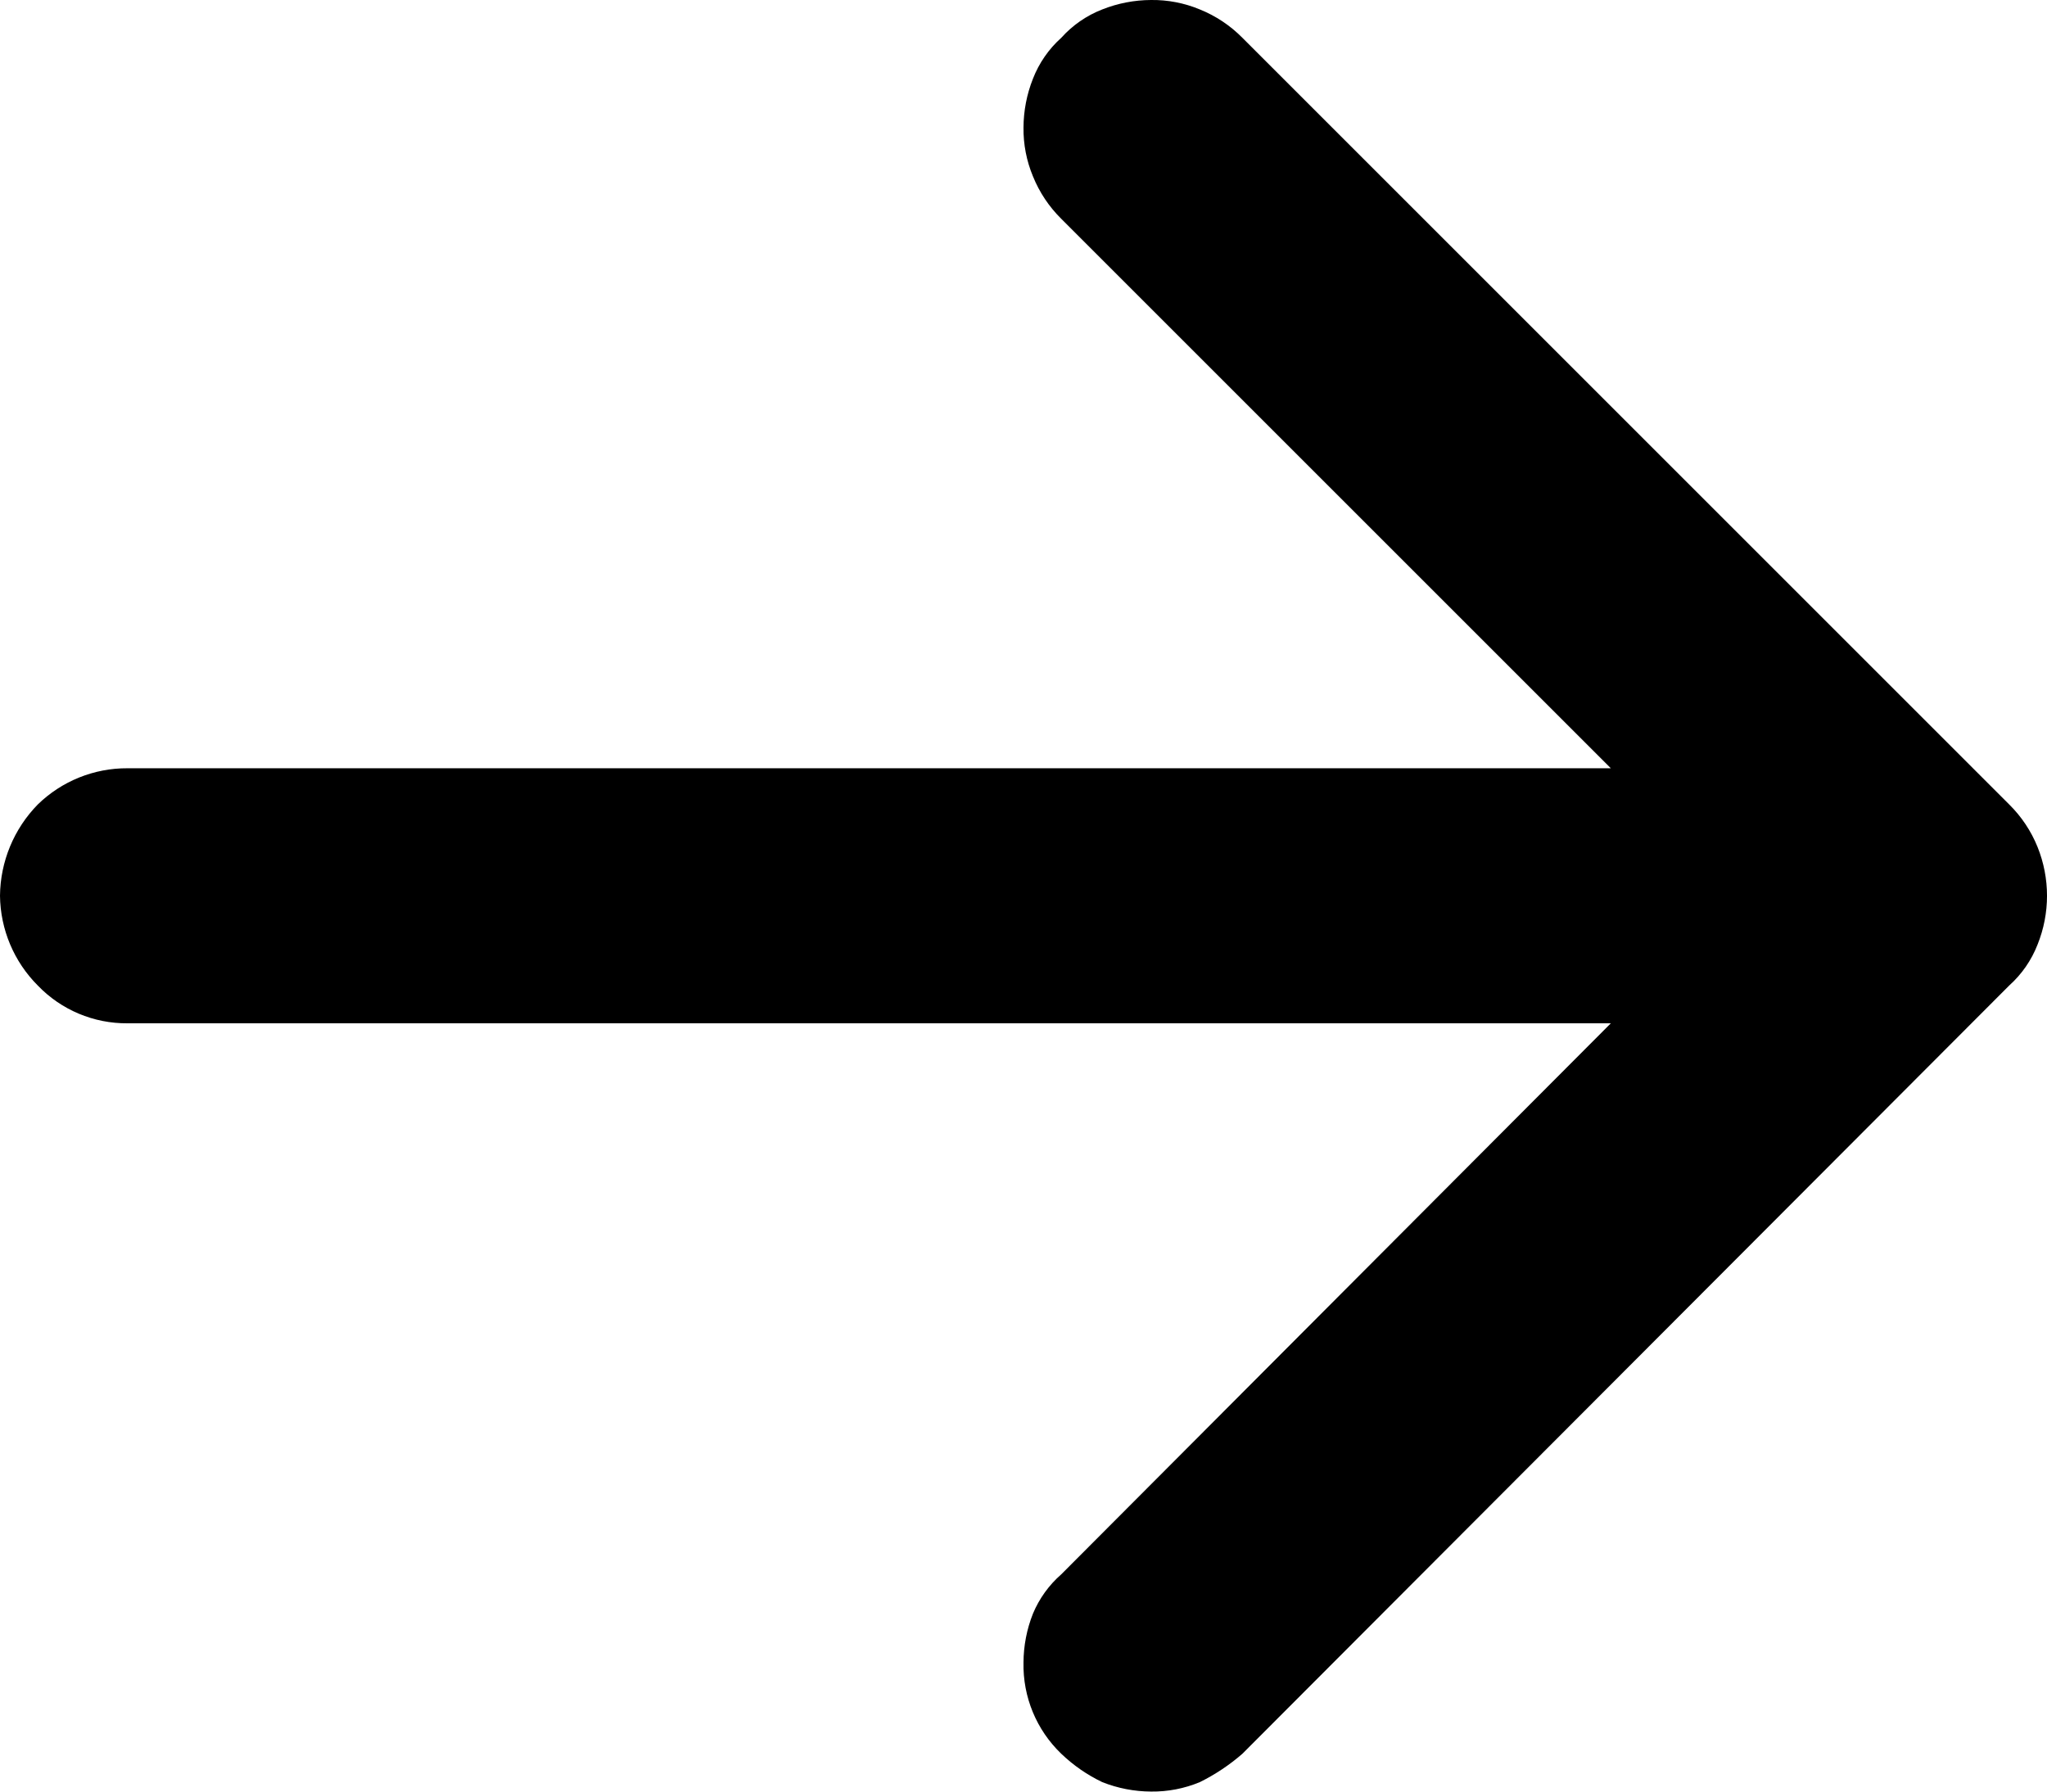
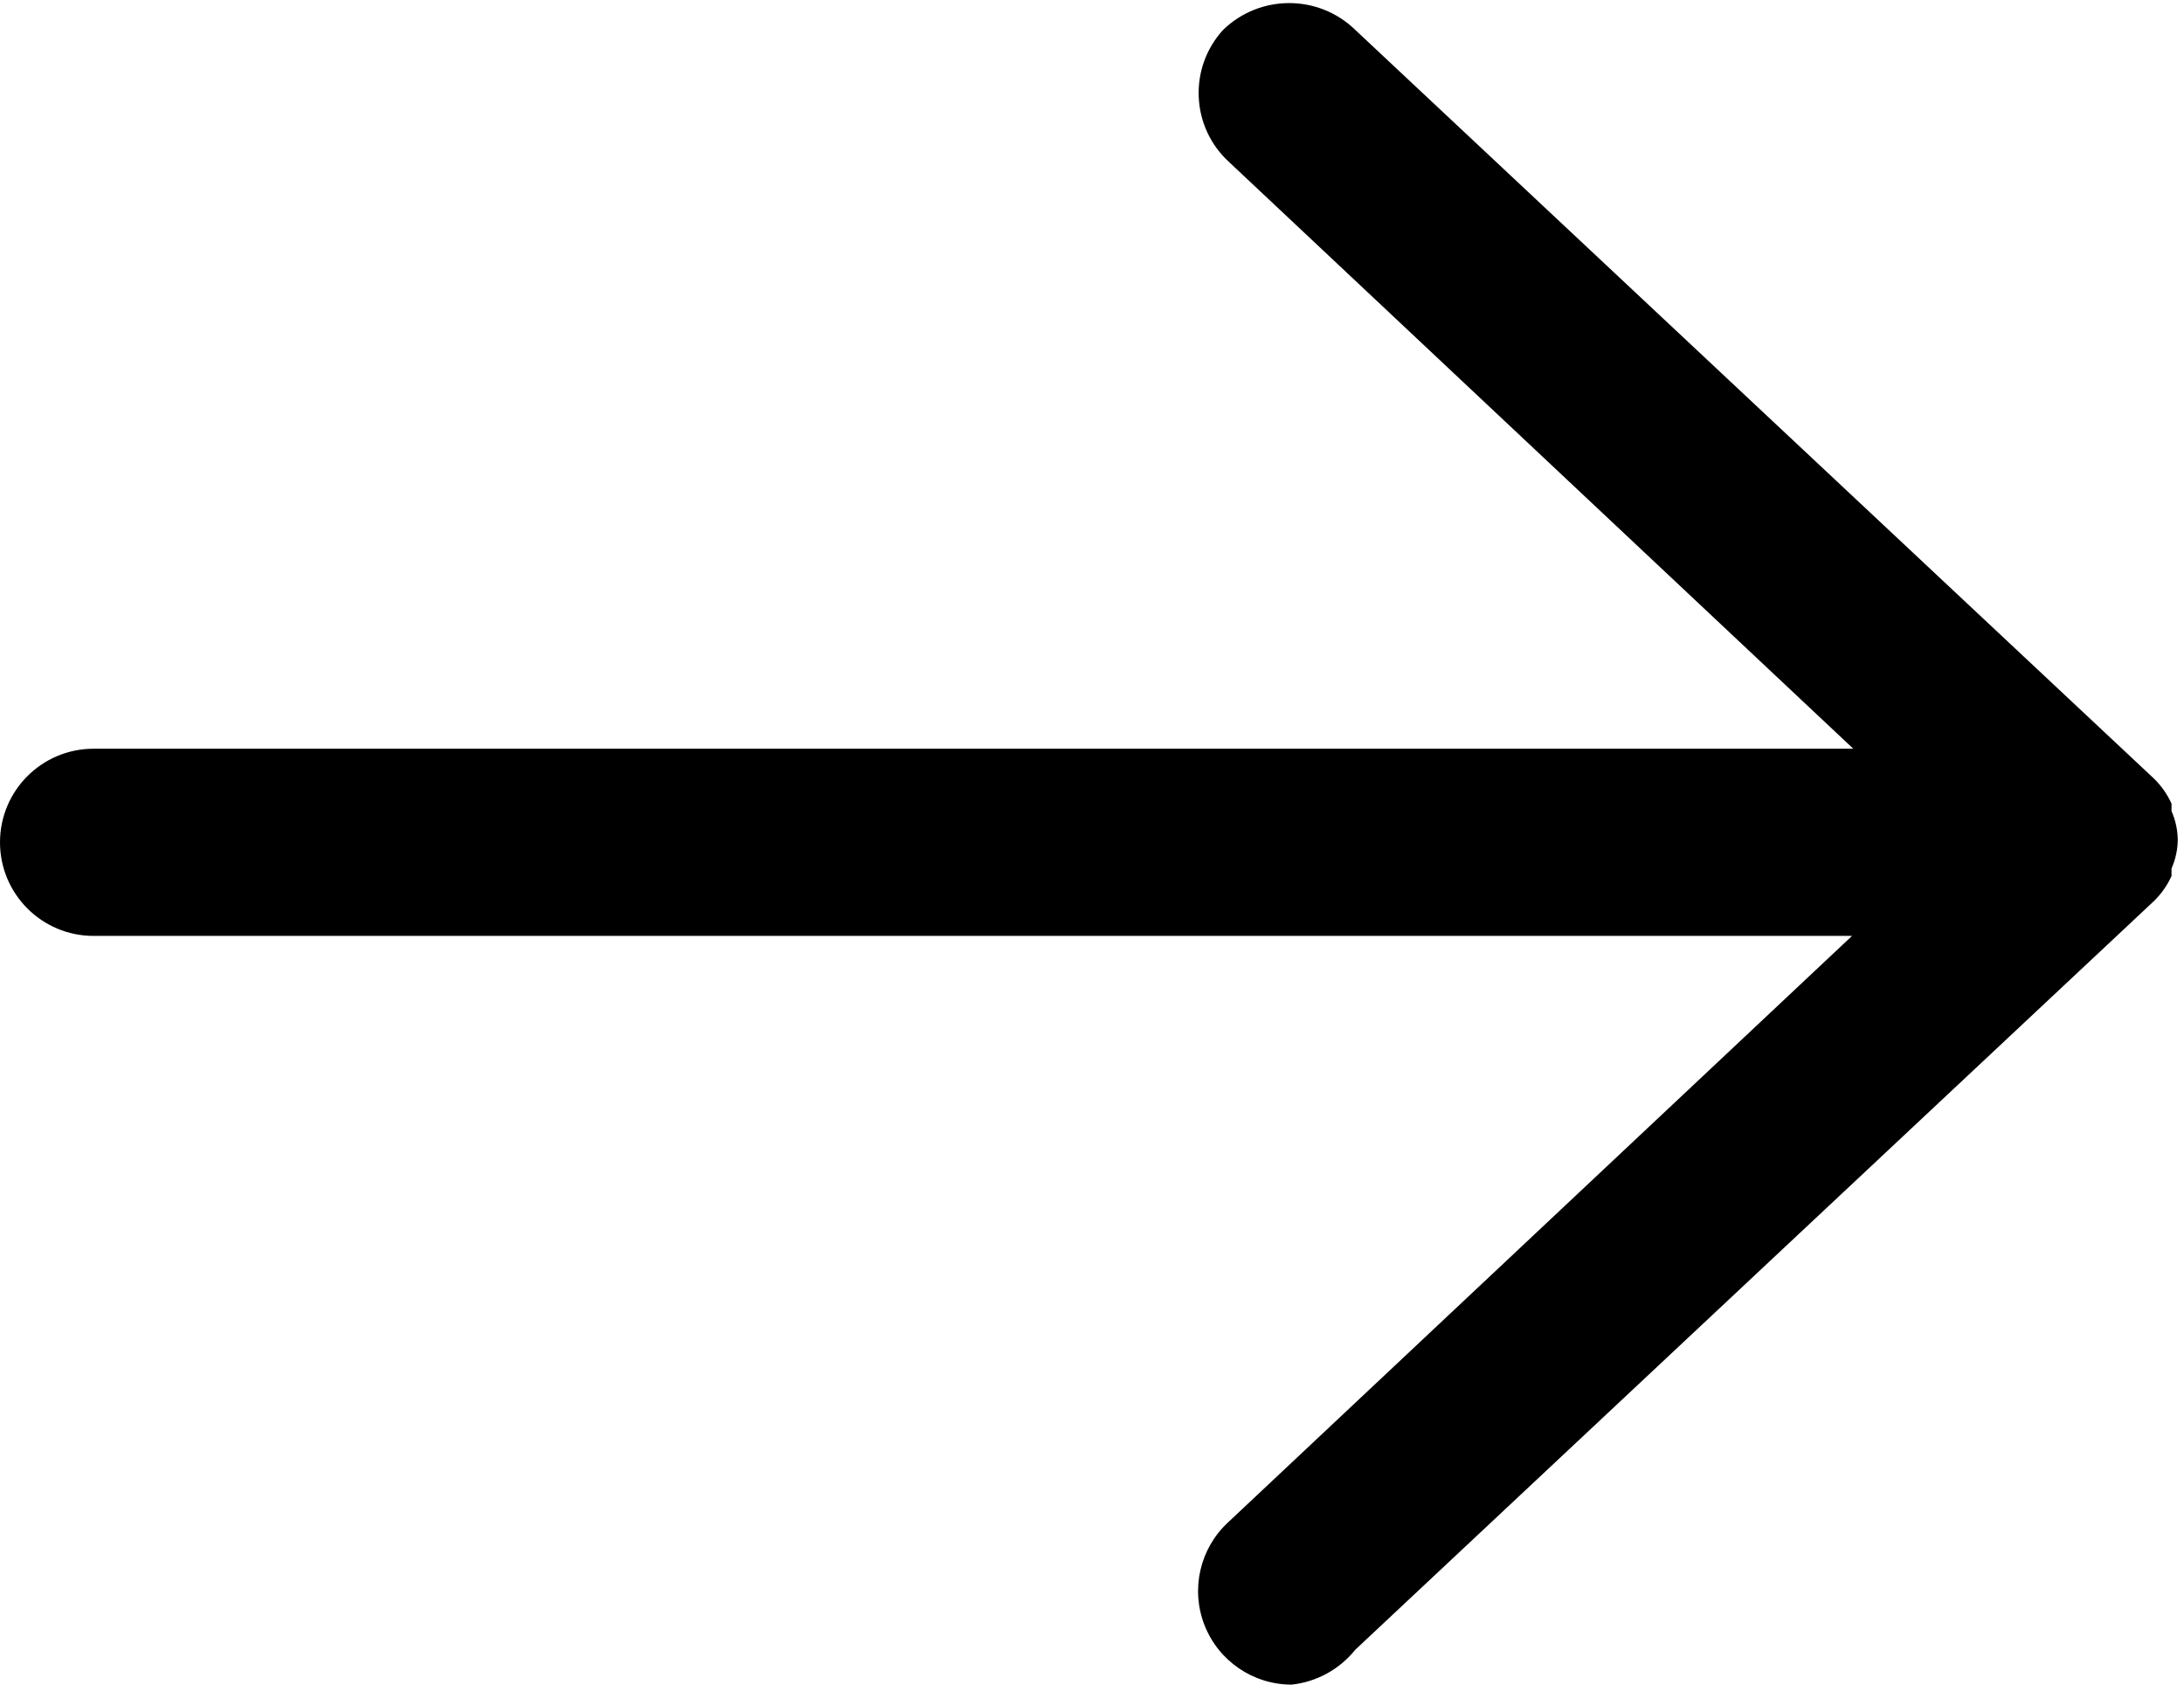
- <svg xmlns="http://www.w3.org/2000/svg" id="Layer_1" data-name="Layer 1" viewBox="0 0 13 11.38">
-   <defs>
-     <style>.cls-1{fill-rule:evenodd;}</style>
-   </defs>
-   <path class="cls-1" d="M0,5.69a.84.84,0,0,1,.24-.58.81.81,0,0,1,.57-.23h9.42L6.74,1.39a.8.8,0,0,1-.18-.27A.78.78,0,0,1,6.5.81.85.85,0,0,1,6.56.5.68.68,0,0,1,6.74.24.68.68,0,0,1,7,.06.85.85,0,0,1,7.31,0a.78.78,0,0,1,.31.06.8.8,0,0,1,.27.18l4.87,4.87a.8.8,0,0,1,.18.27.83.83,0,0,1,0,.62.68.68,0,0,1-.18.26L7.89,11.14a1.27,1.27,0,0,1-.27.18.78.78,0,0,1-.31.06A.85.85,0,0,1,7,11.32a1,1,0,0,1-.26-.18.78.78,0,0,1-.24-.58.85.85,0,0,1,.06-.31A.68.68,0,0,1,6.74,10L10.23,6.5H.81a.78.78,0,0,1-.57-.24A.82.82,0,0,1,0,5.69Z" />
+ <svg xmlns="http://www.w3.org/2000/svg" id="Layer_1" data-name="Layer 1" viewBox="0 0 17.5 13.5">
+   <path d="M10.35,13.5a.75.75,0,0,1-.51-1.3l5-4.7H.75A.75.75,0,0,1,.75,6h14.1l-5-4.7A.75.75,0,0,1,9.8.24a.76.76,0,0,1,1.06,0l6.4,6,0,0a.66.66,0,0,1,.14.2l0,.06h0a.59.59,0,0,1,.05.23h0v0h0v0h0a.59.59,0,0,1-.05.23h0l0,.06a.66.66,0,0,1-.14.2l0,0-6.4,6A.76.76,0,0,1,10.35,13.5Z" />
</svg>
